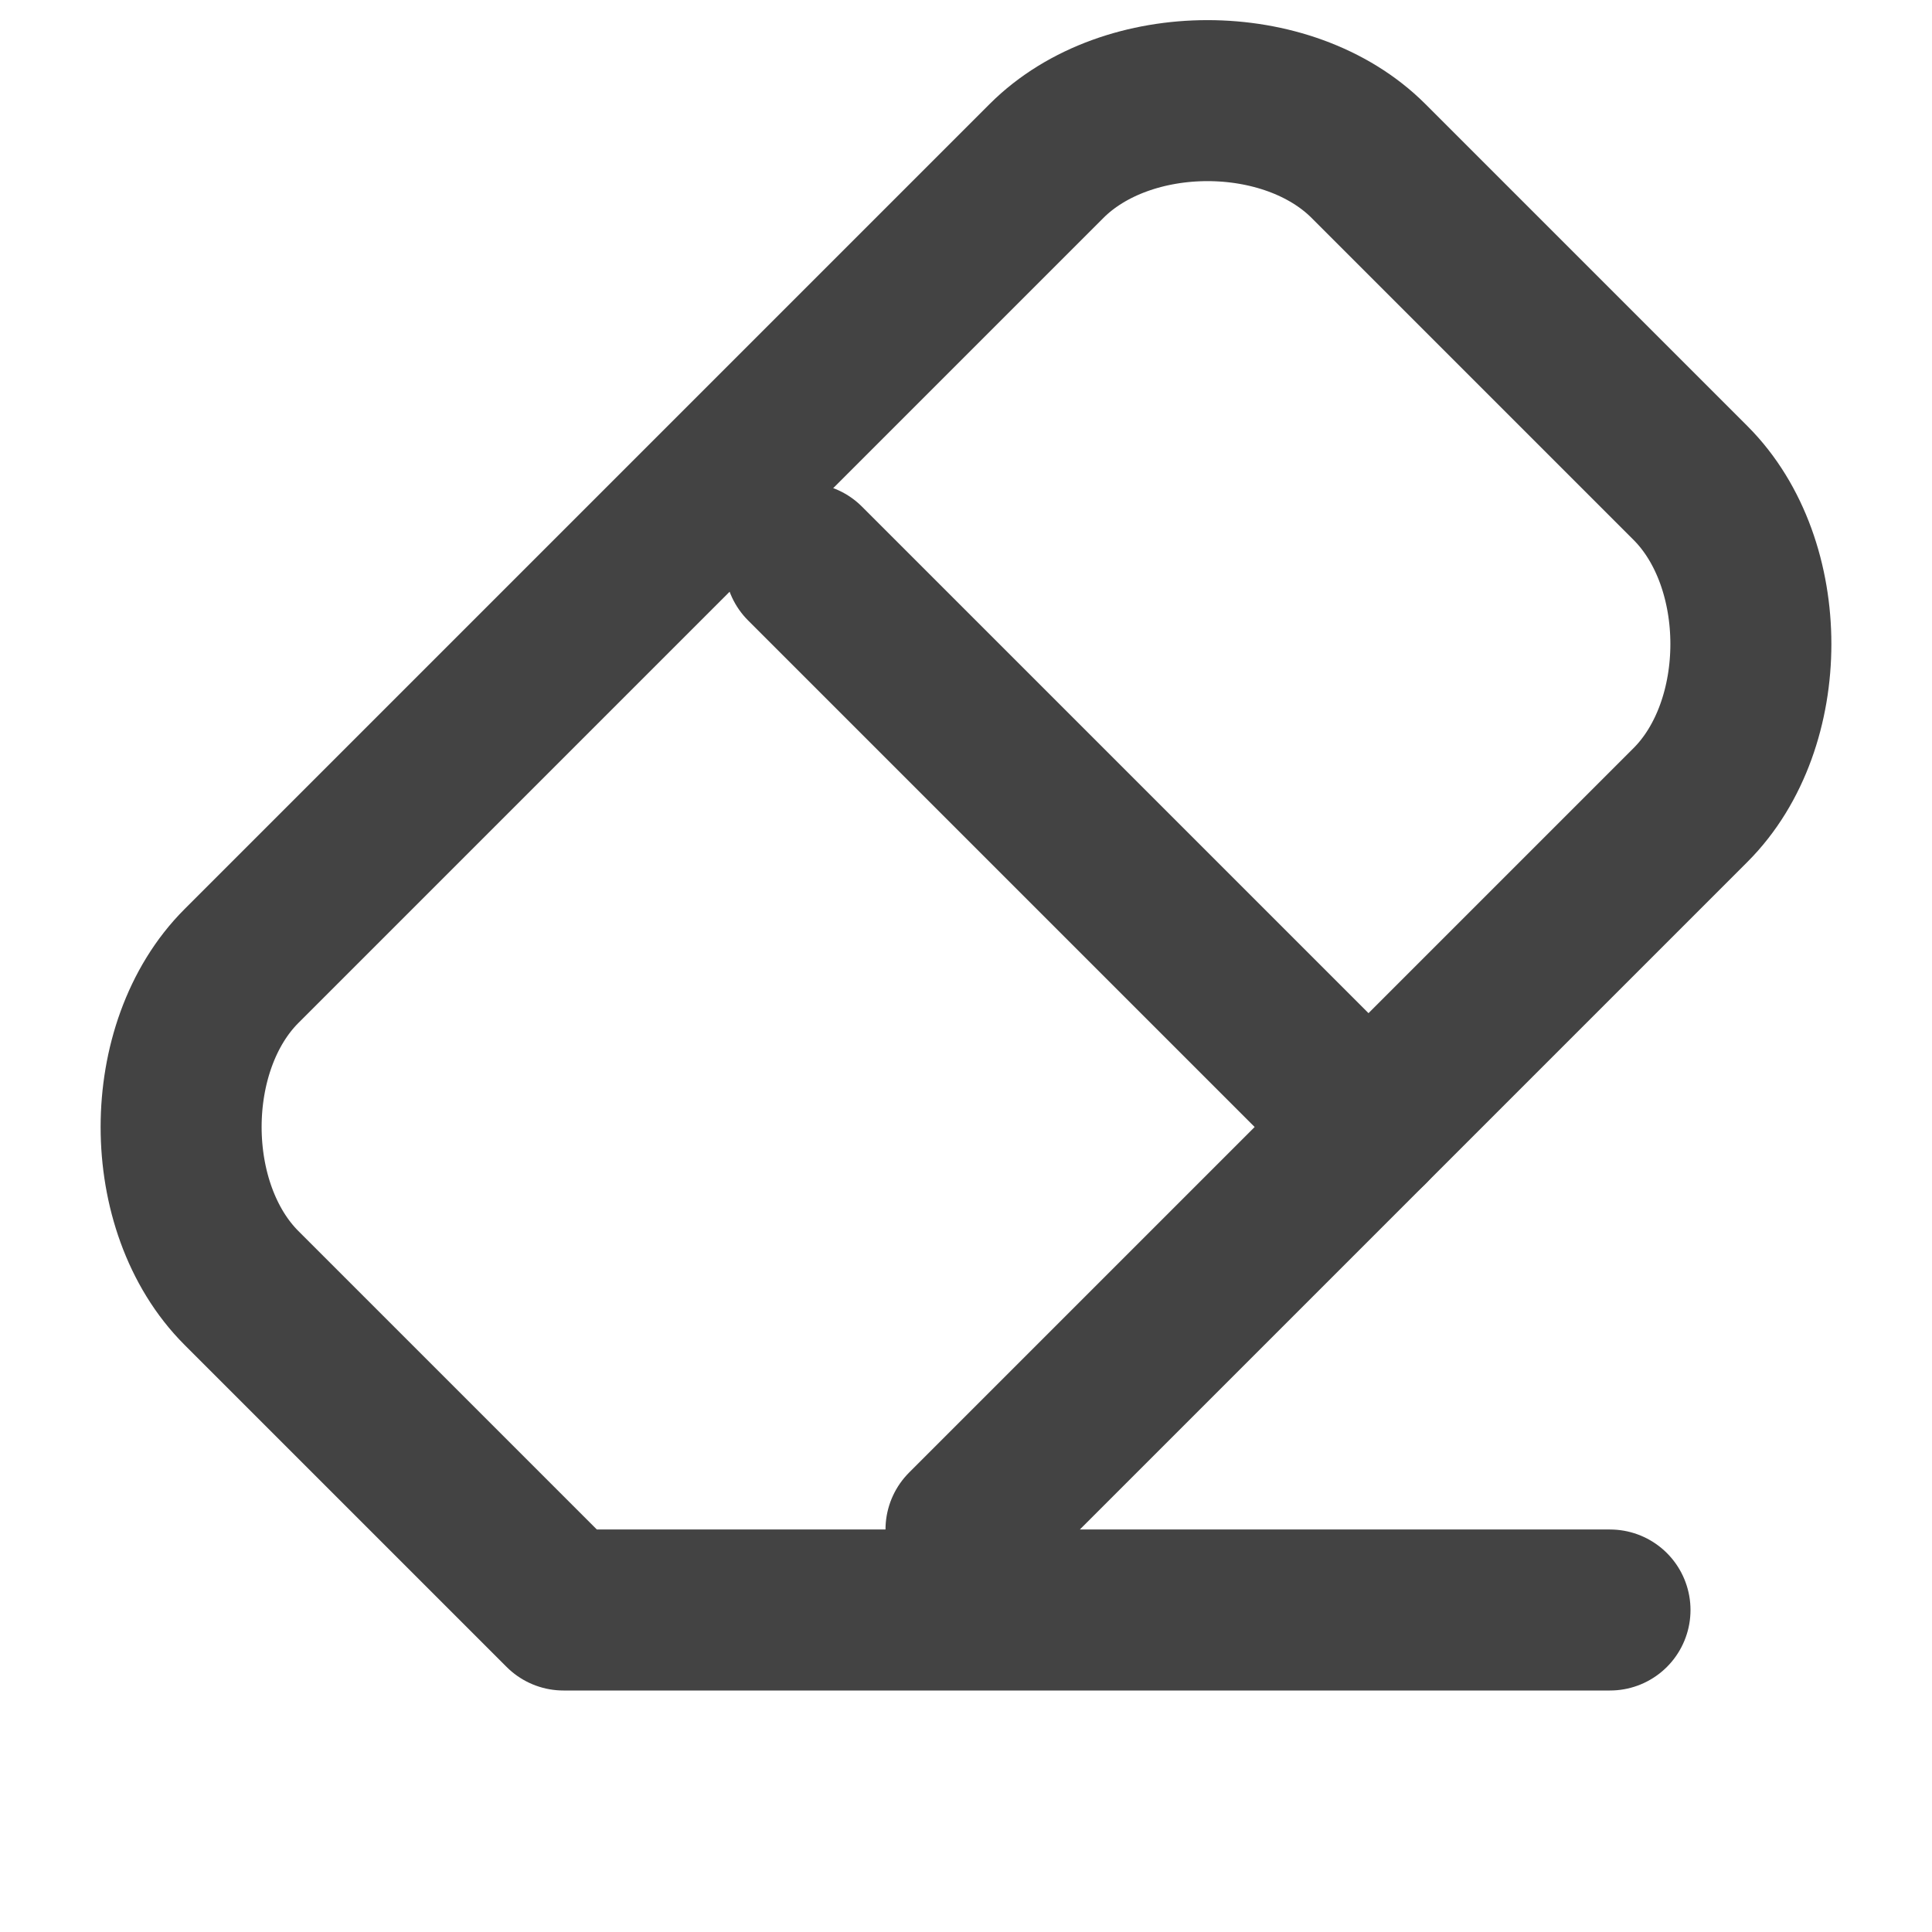
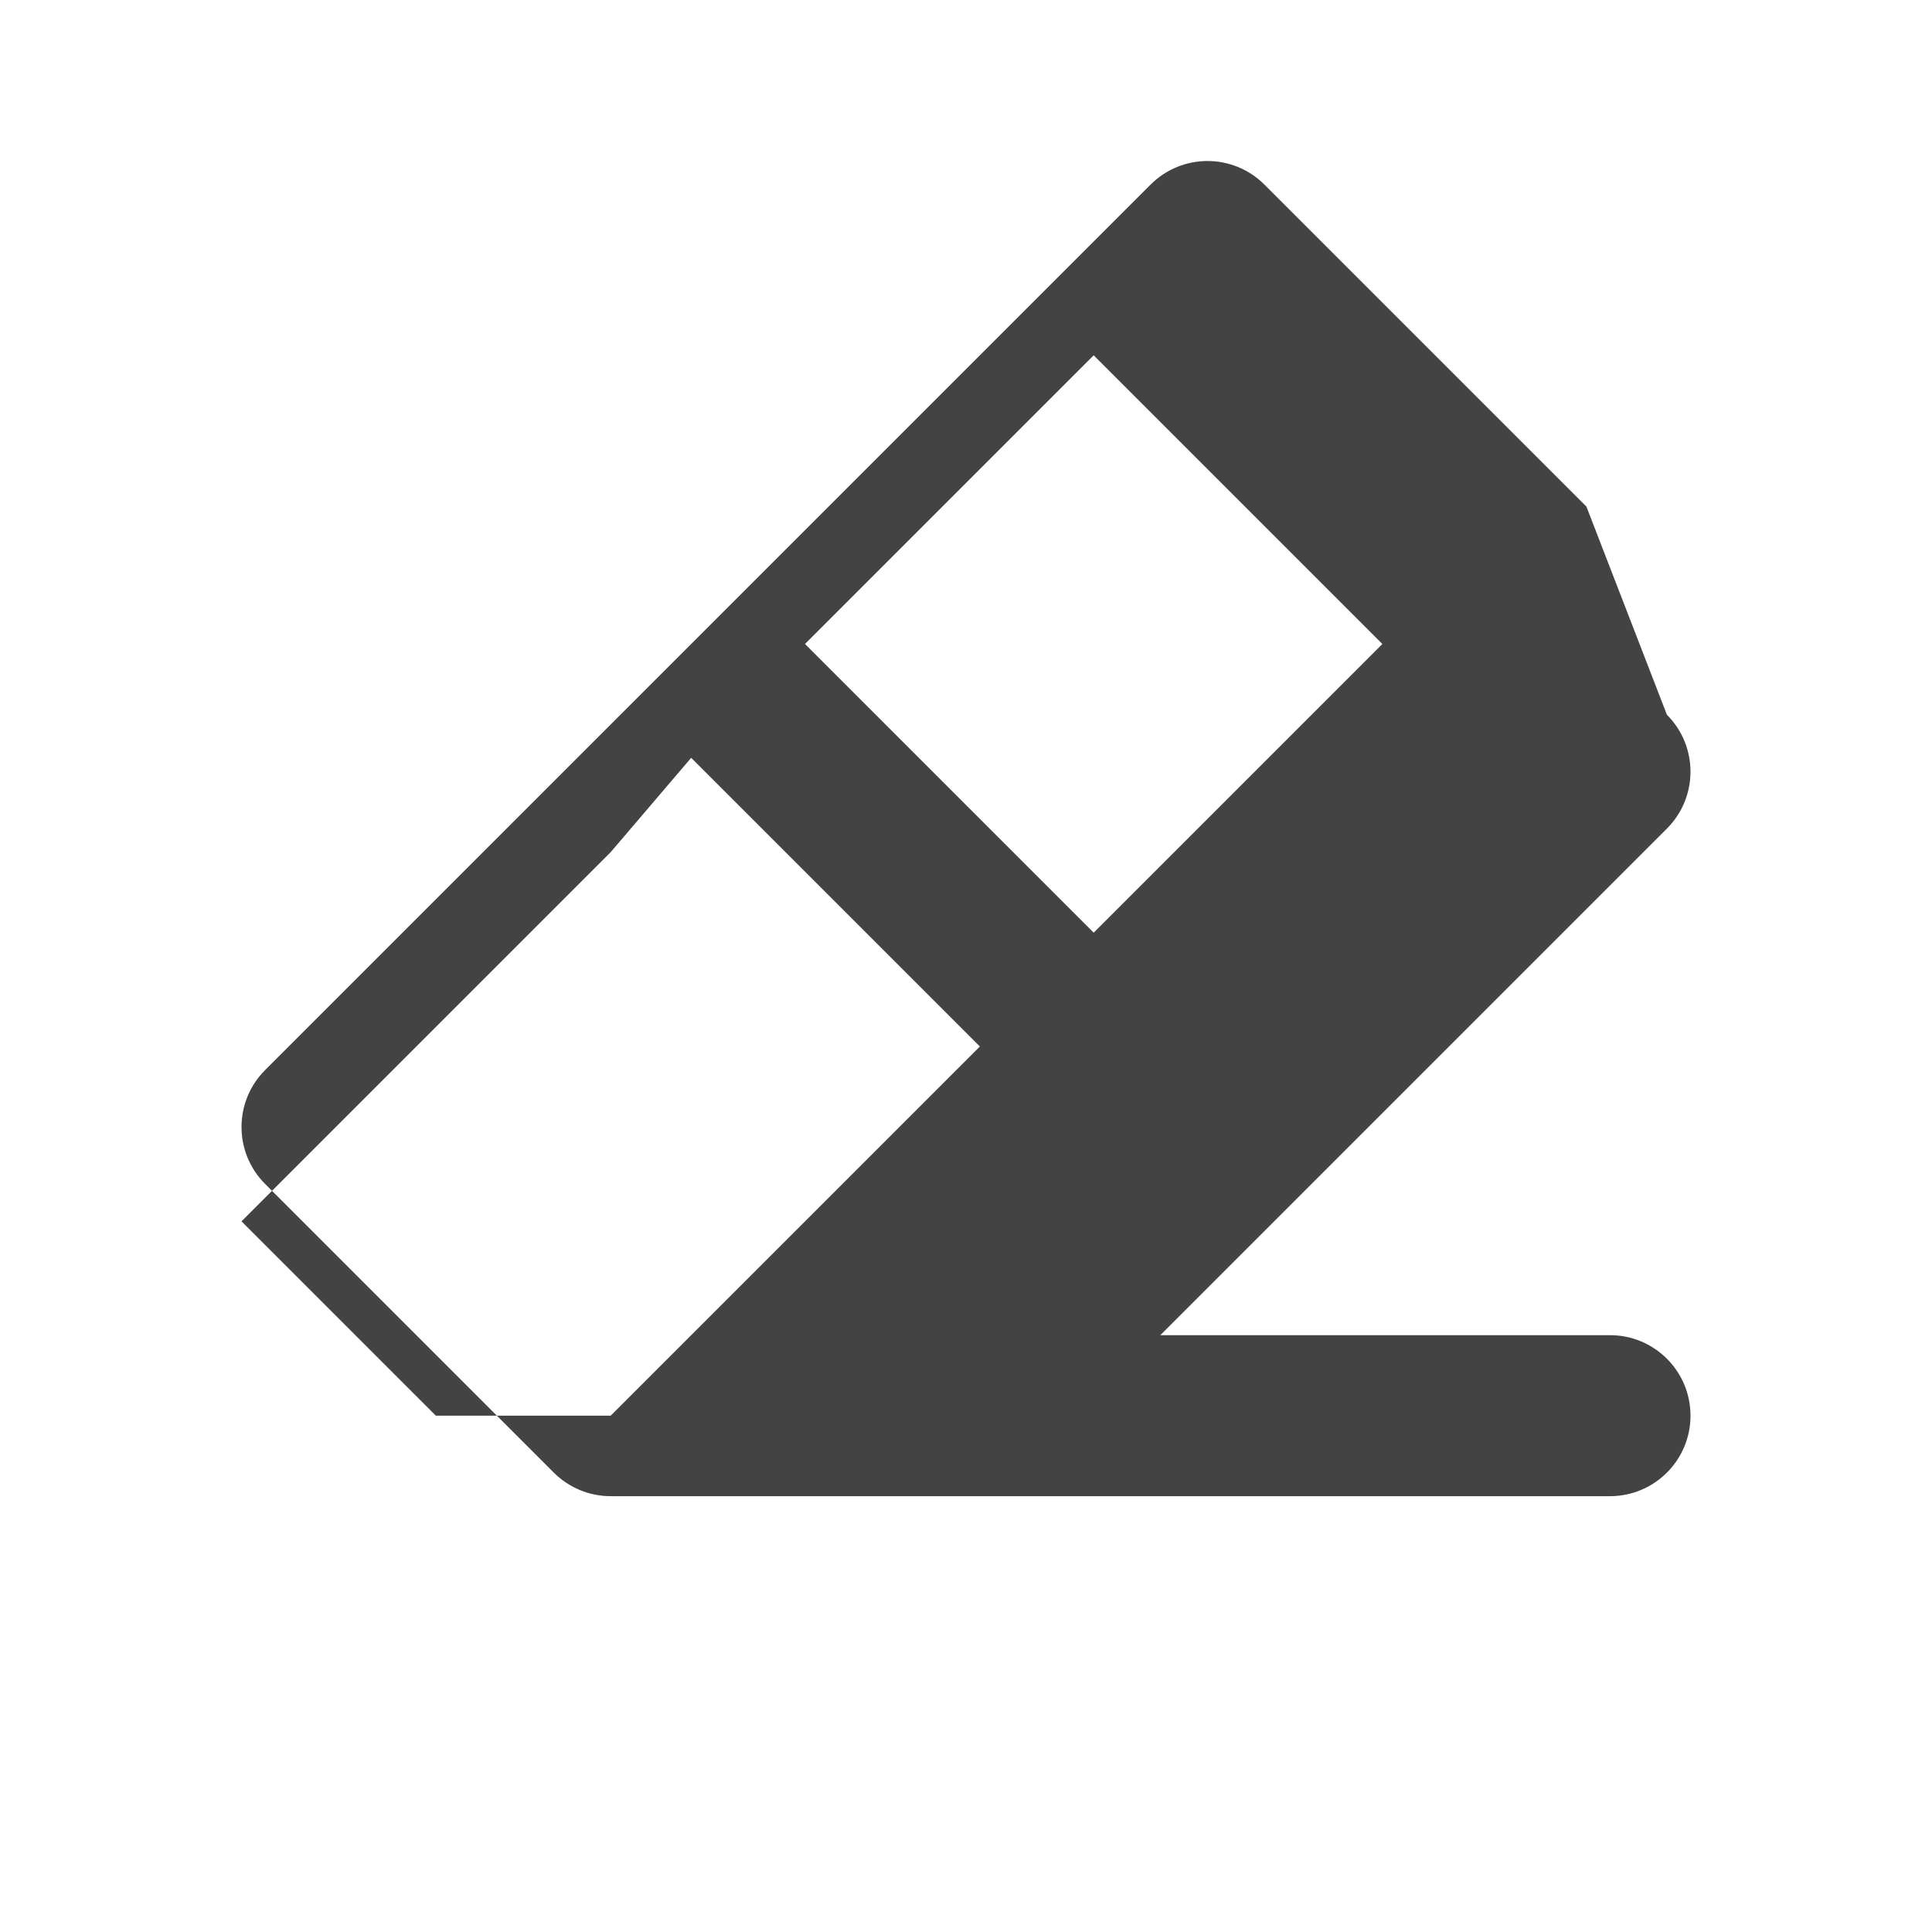
<svg xmlns="http://www.w3.org/2000/svg" width="24" height="24" viewBox="0 0 24 24">
  <g fill="none" fill-rule="evenodd">
    <path d="M0 0h24v24H0z" />
-     <path stroke="#434343" stroke-width="2" stroke-linecap="round" stroke-linejoin="round" d="M20 20H7L3 16C2 15 2 13 3 12L13 2C14 1 16 1 17 2L21 6C22 7 22 9 21 10L12 19" />
-     <path stroke="#434343" stroke-width="2" stroke-linecap="round" stroke-linejoin="round" d="M17 14L10 7" />
+     <path fill="#434343" d="M19.707 6.293l-4-4a1 1 0 0 0-1.414 0l-11 11a1 1 0 0 0 0 1.414l3.586 3.586a1 1 0 0 0 .707 .293h12.414a1 1 0 0 0 0-2h-5.586l6.293-6.293a1 1 0 0 0 0-1.414zm-6.121-1.879l3.586 3.586-3.586 3.586-3.586-3.586 3.586-3.586zm-5 5l3.586 3.586-4.586 4.586H5.414l-2.414-2.414 4.586-4.586z" />
  </g>
</svg>
